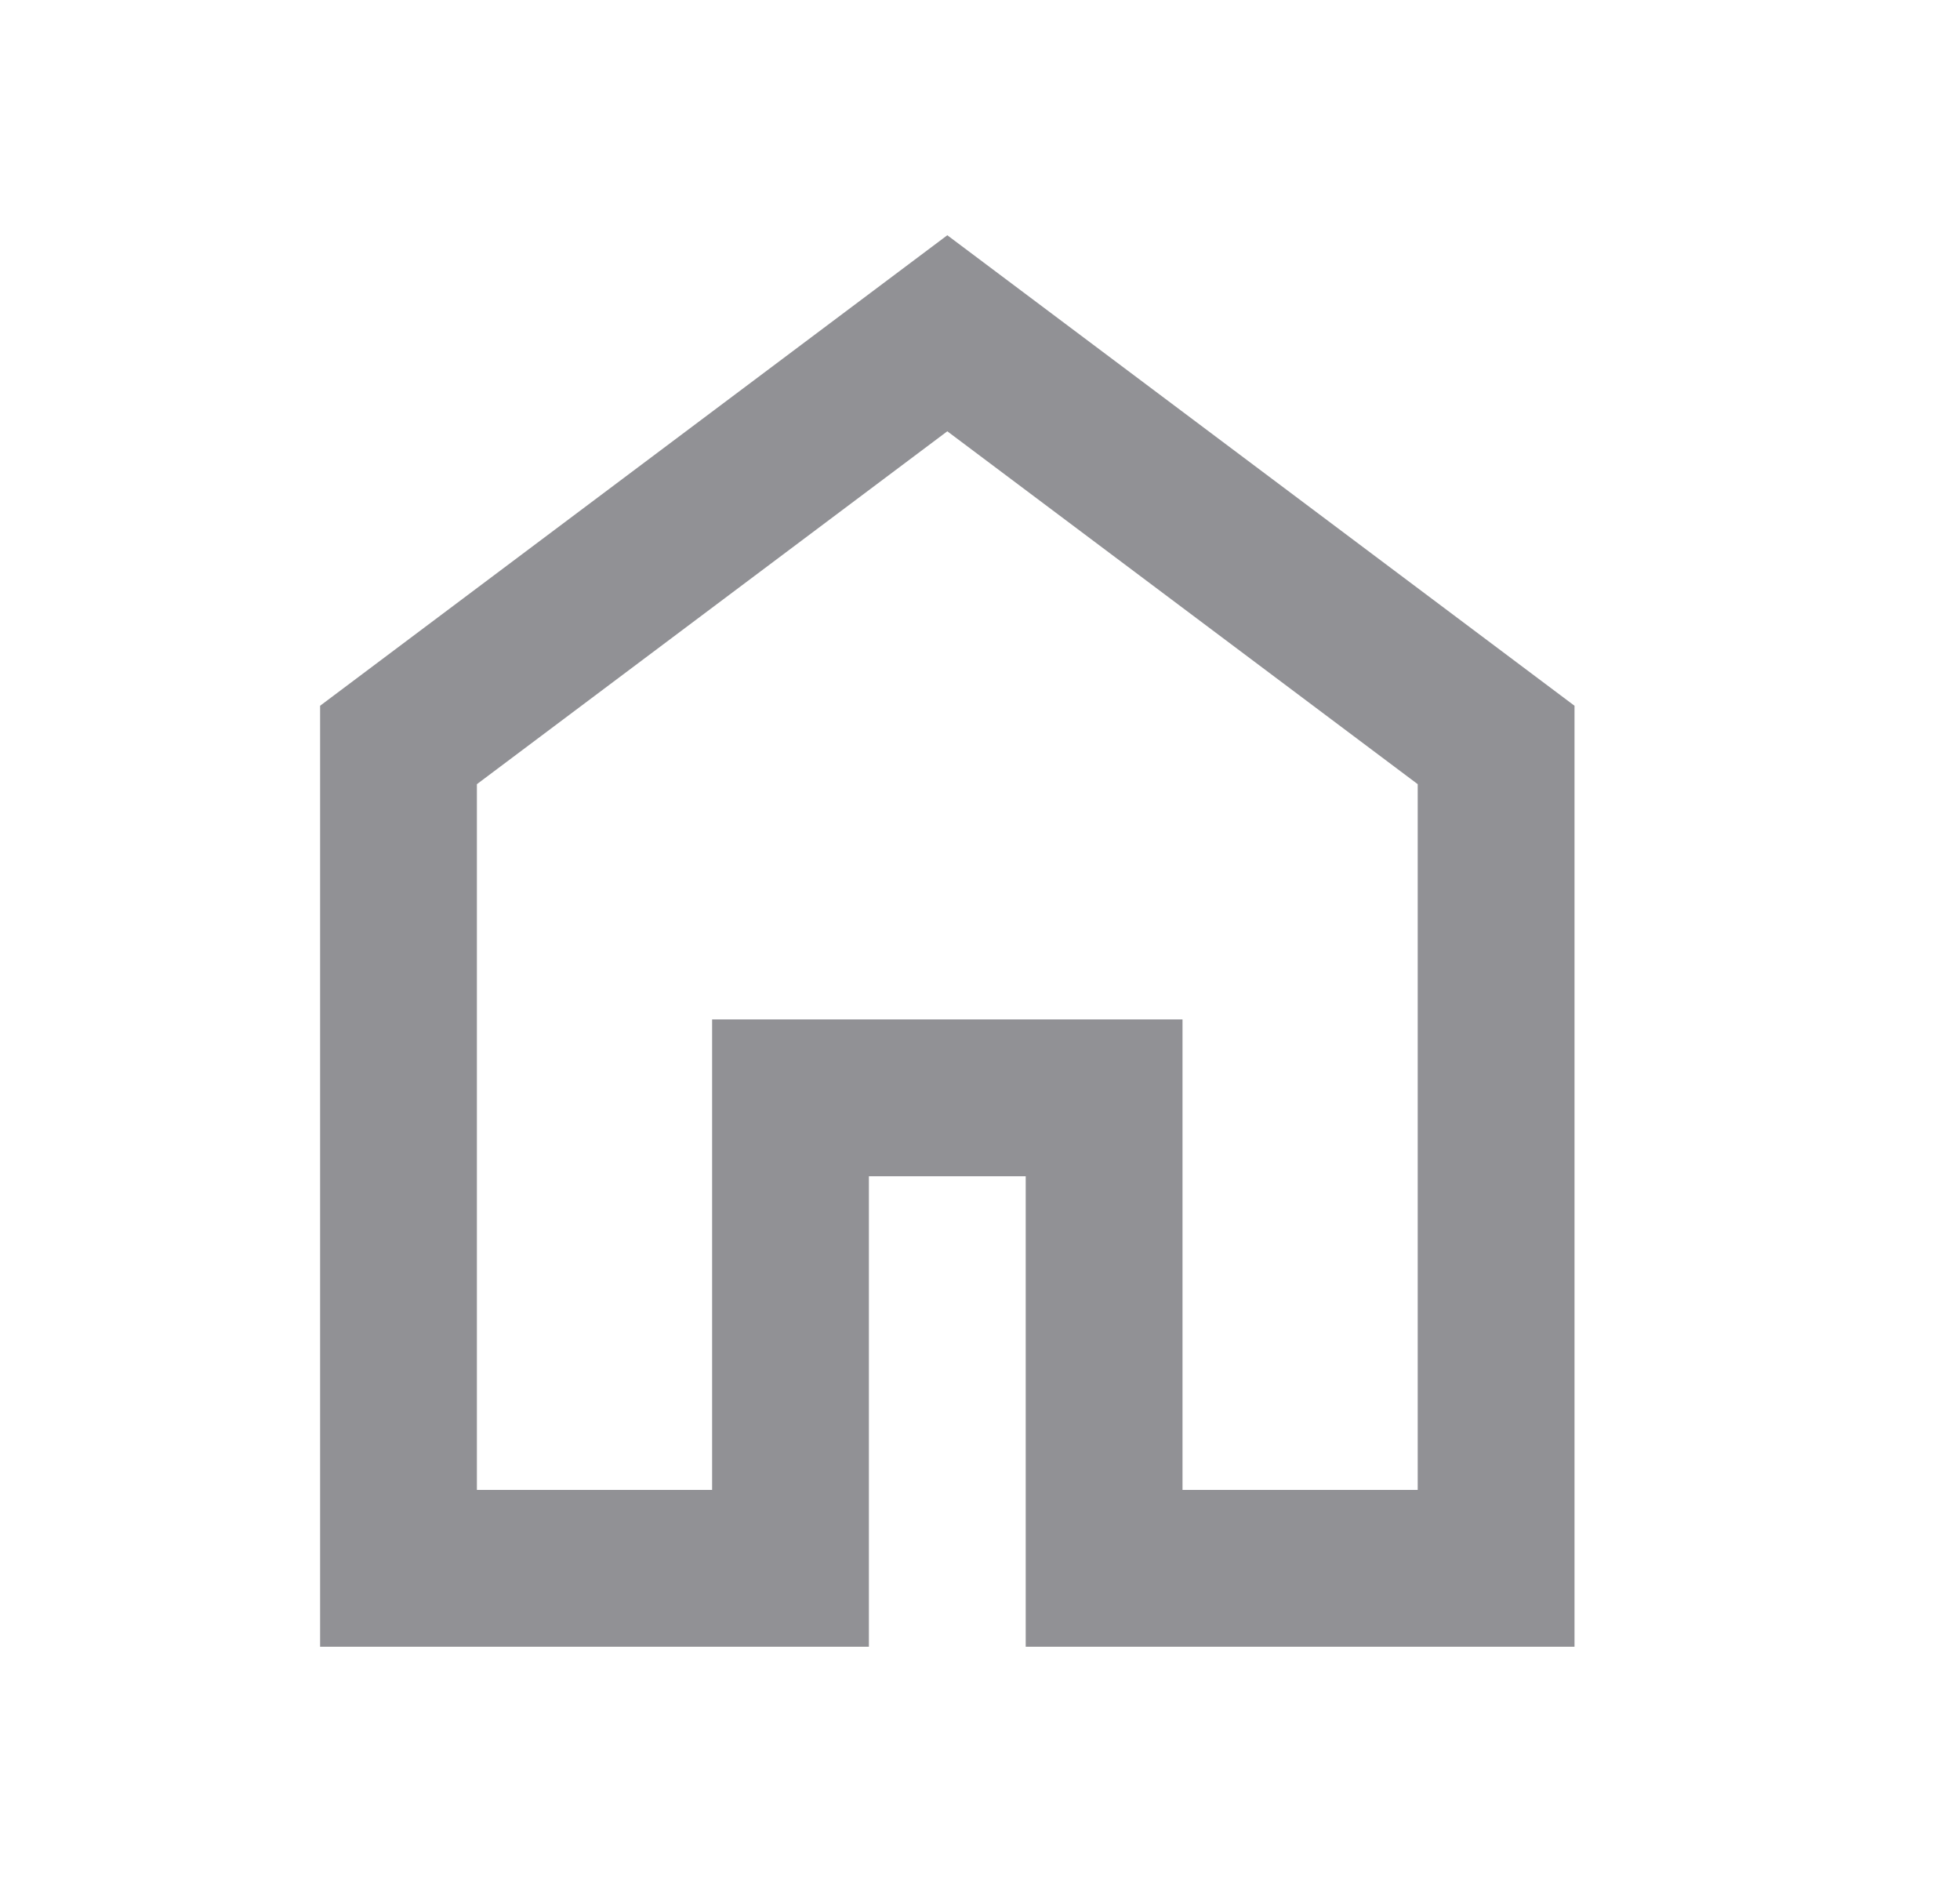
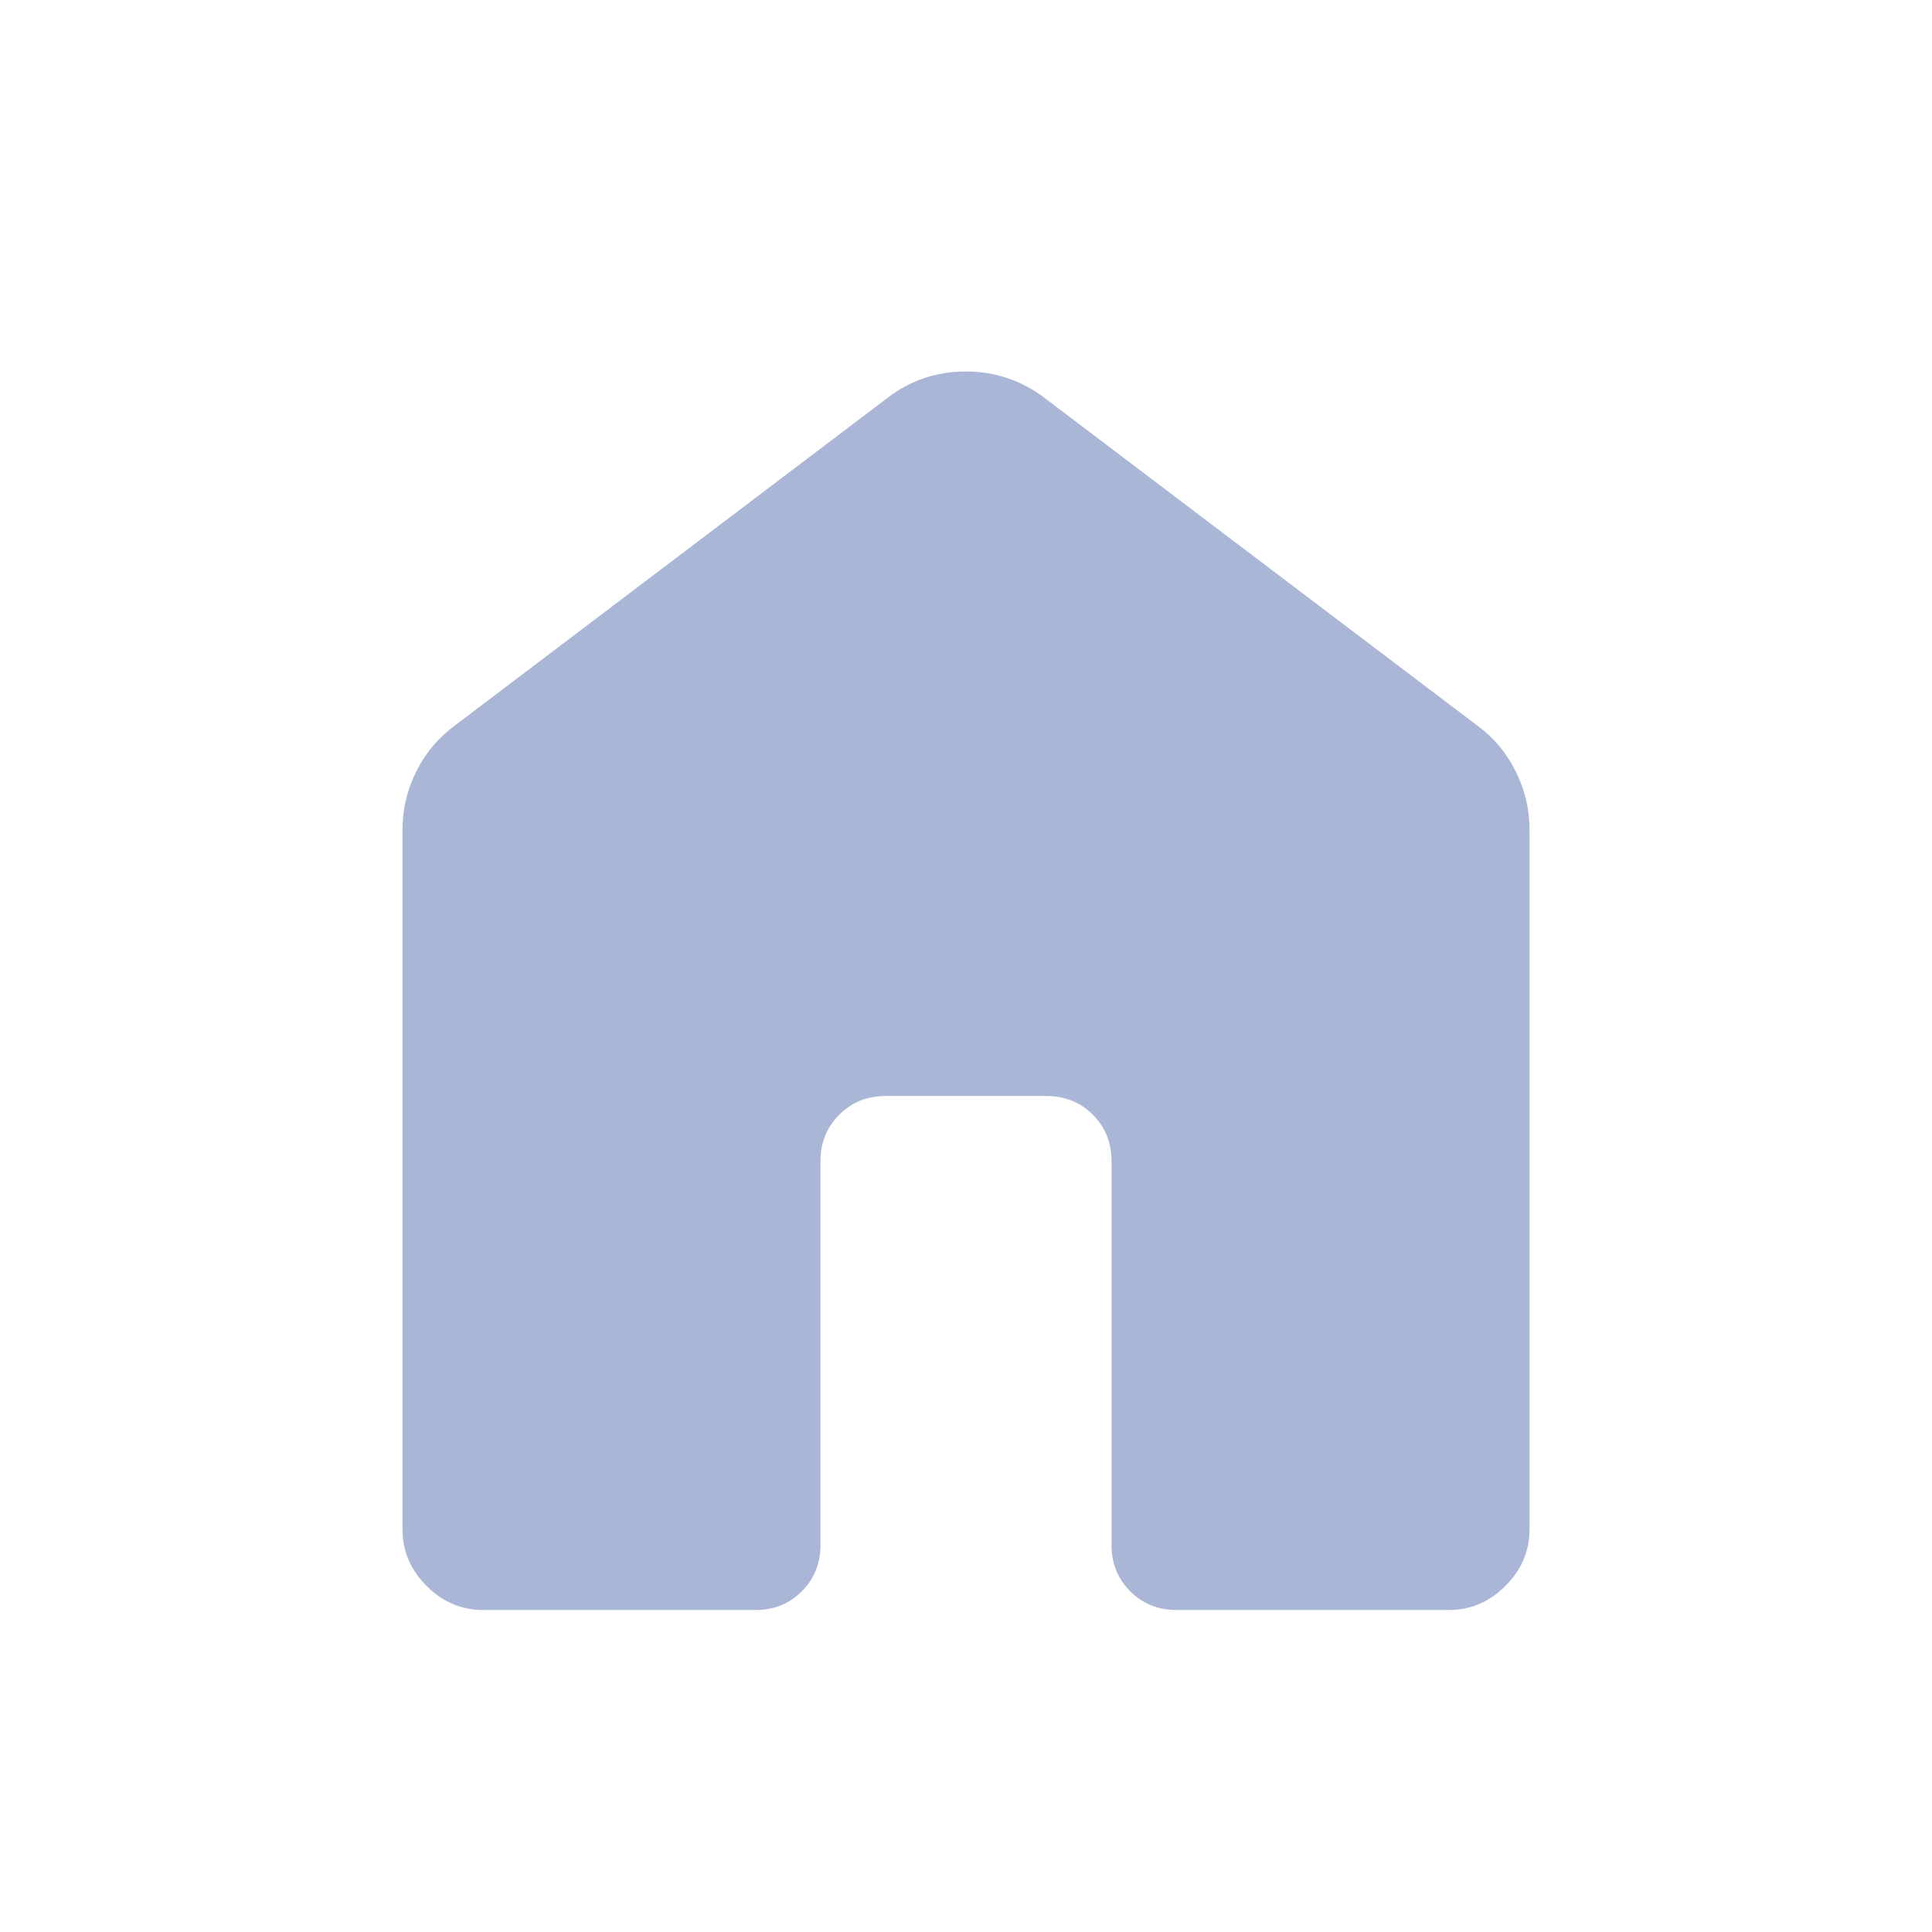
- <svg xmlns="http://www.w3.org/2000/svg" width="25" height="24" viewBox="0 0 25 24" fill="none">
-   <mask id="mask0_15348_12587" style="mask-type:alpha" maskUnits="userSpaceOnUse" x="0" y="0" width="25" height="24">
-     <rect x="0.083" width="24" height="24" fill="#D9D9D9" />
-   </mask>
-   <g mask="url(#mask0_15348_12587)">
-     <path d="M6.083 19H9.083V13H15.083V19H18.083V10L12.083 5.5L6.083 10V19ZM4.083 21V9L12.083 3L20.083 9V21H13.083V15H11.083V21H4.083Z" fill="#919195" />
-   </g>
+ <svg xmlns="http://www.w3.org/2000/svg" width="24" height="24" viewBox="0 0 24 24" fill="none">
+   <path d="M5 19V10.308C5 10.052 5.057 9.81 5.172 9.581C5.287 9.352 5.445 9.164 5.646 9.016L11.031 4.938C11.313 4.723 11.635 4.615 11.997 4.615C12.359 4.615 12.683 4.723 12.969 4.938L18.354 9.015C18.556 9.163 18.714 9.352 18.828 9.581C18.943 9.81 19 10.052 19 10.308V19C19 19.268 18.9 19.502 18.701 19.701C18.502 19.9 18.268 20 18 20H14.616C14.387 20 14.195 19.923 14.04 19.768C13.885 19.613 13.808 19.421 13.808 19.192V14.423C13.808 14.194 13.731 14.003 13.576 13.848C13.421 13.693 13.229 13.615 13 13.615H11C10.771 13.615 10.58 13.693 10.425 13.848C10.27 14.003 10.192 14.194 10.192 14.423V19.193C10.192 19.422 10.115 19.613 9.96 19.768C9.805 19.923 9.614 20 9.385 20H6C5.732 20 5.498 19.9 5.299 19.701C5.1 19.502 5 19.268 5 19Z" fill="#A9B6D5" />
</svg>
